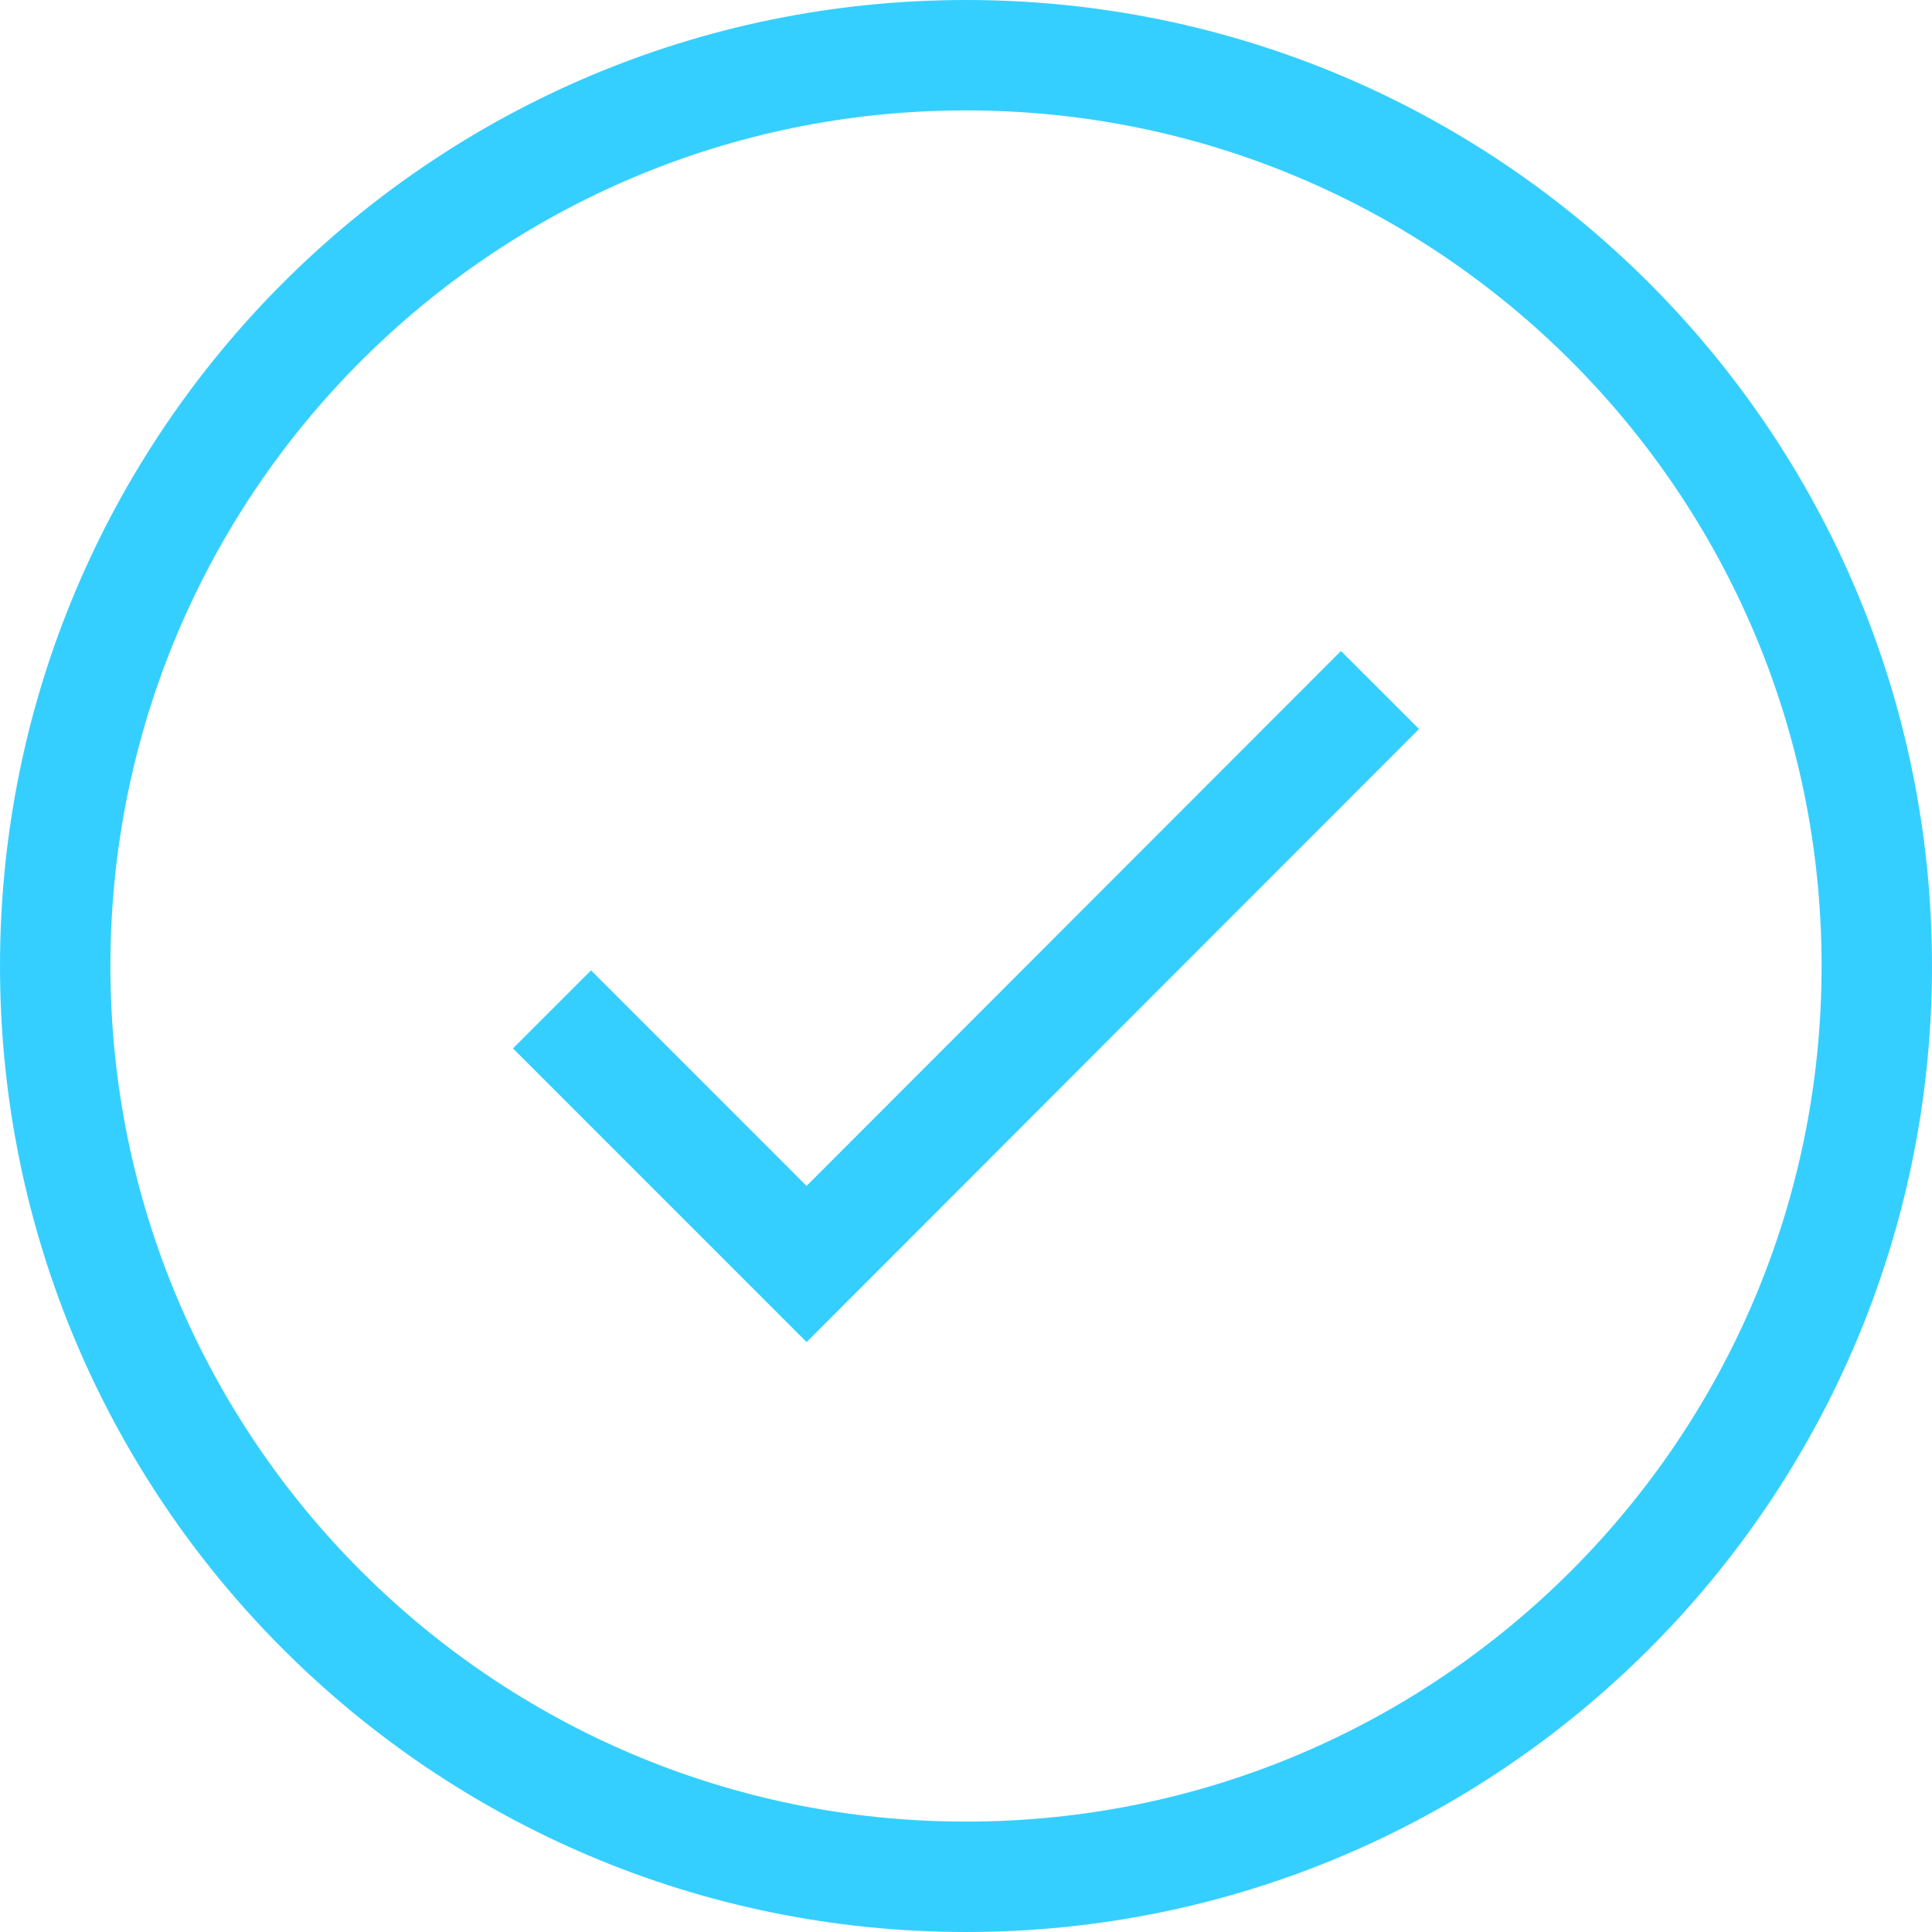
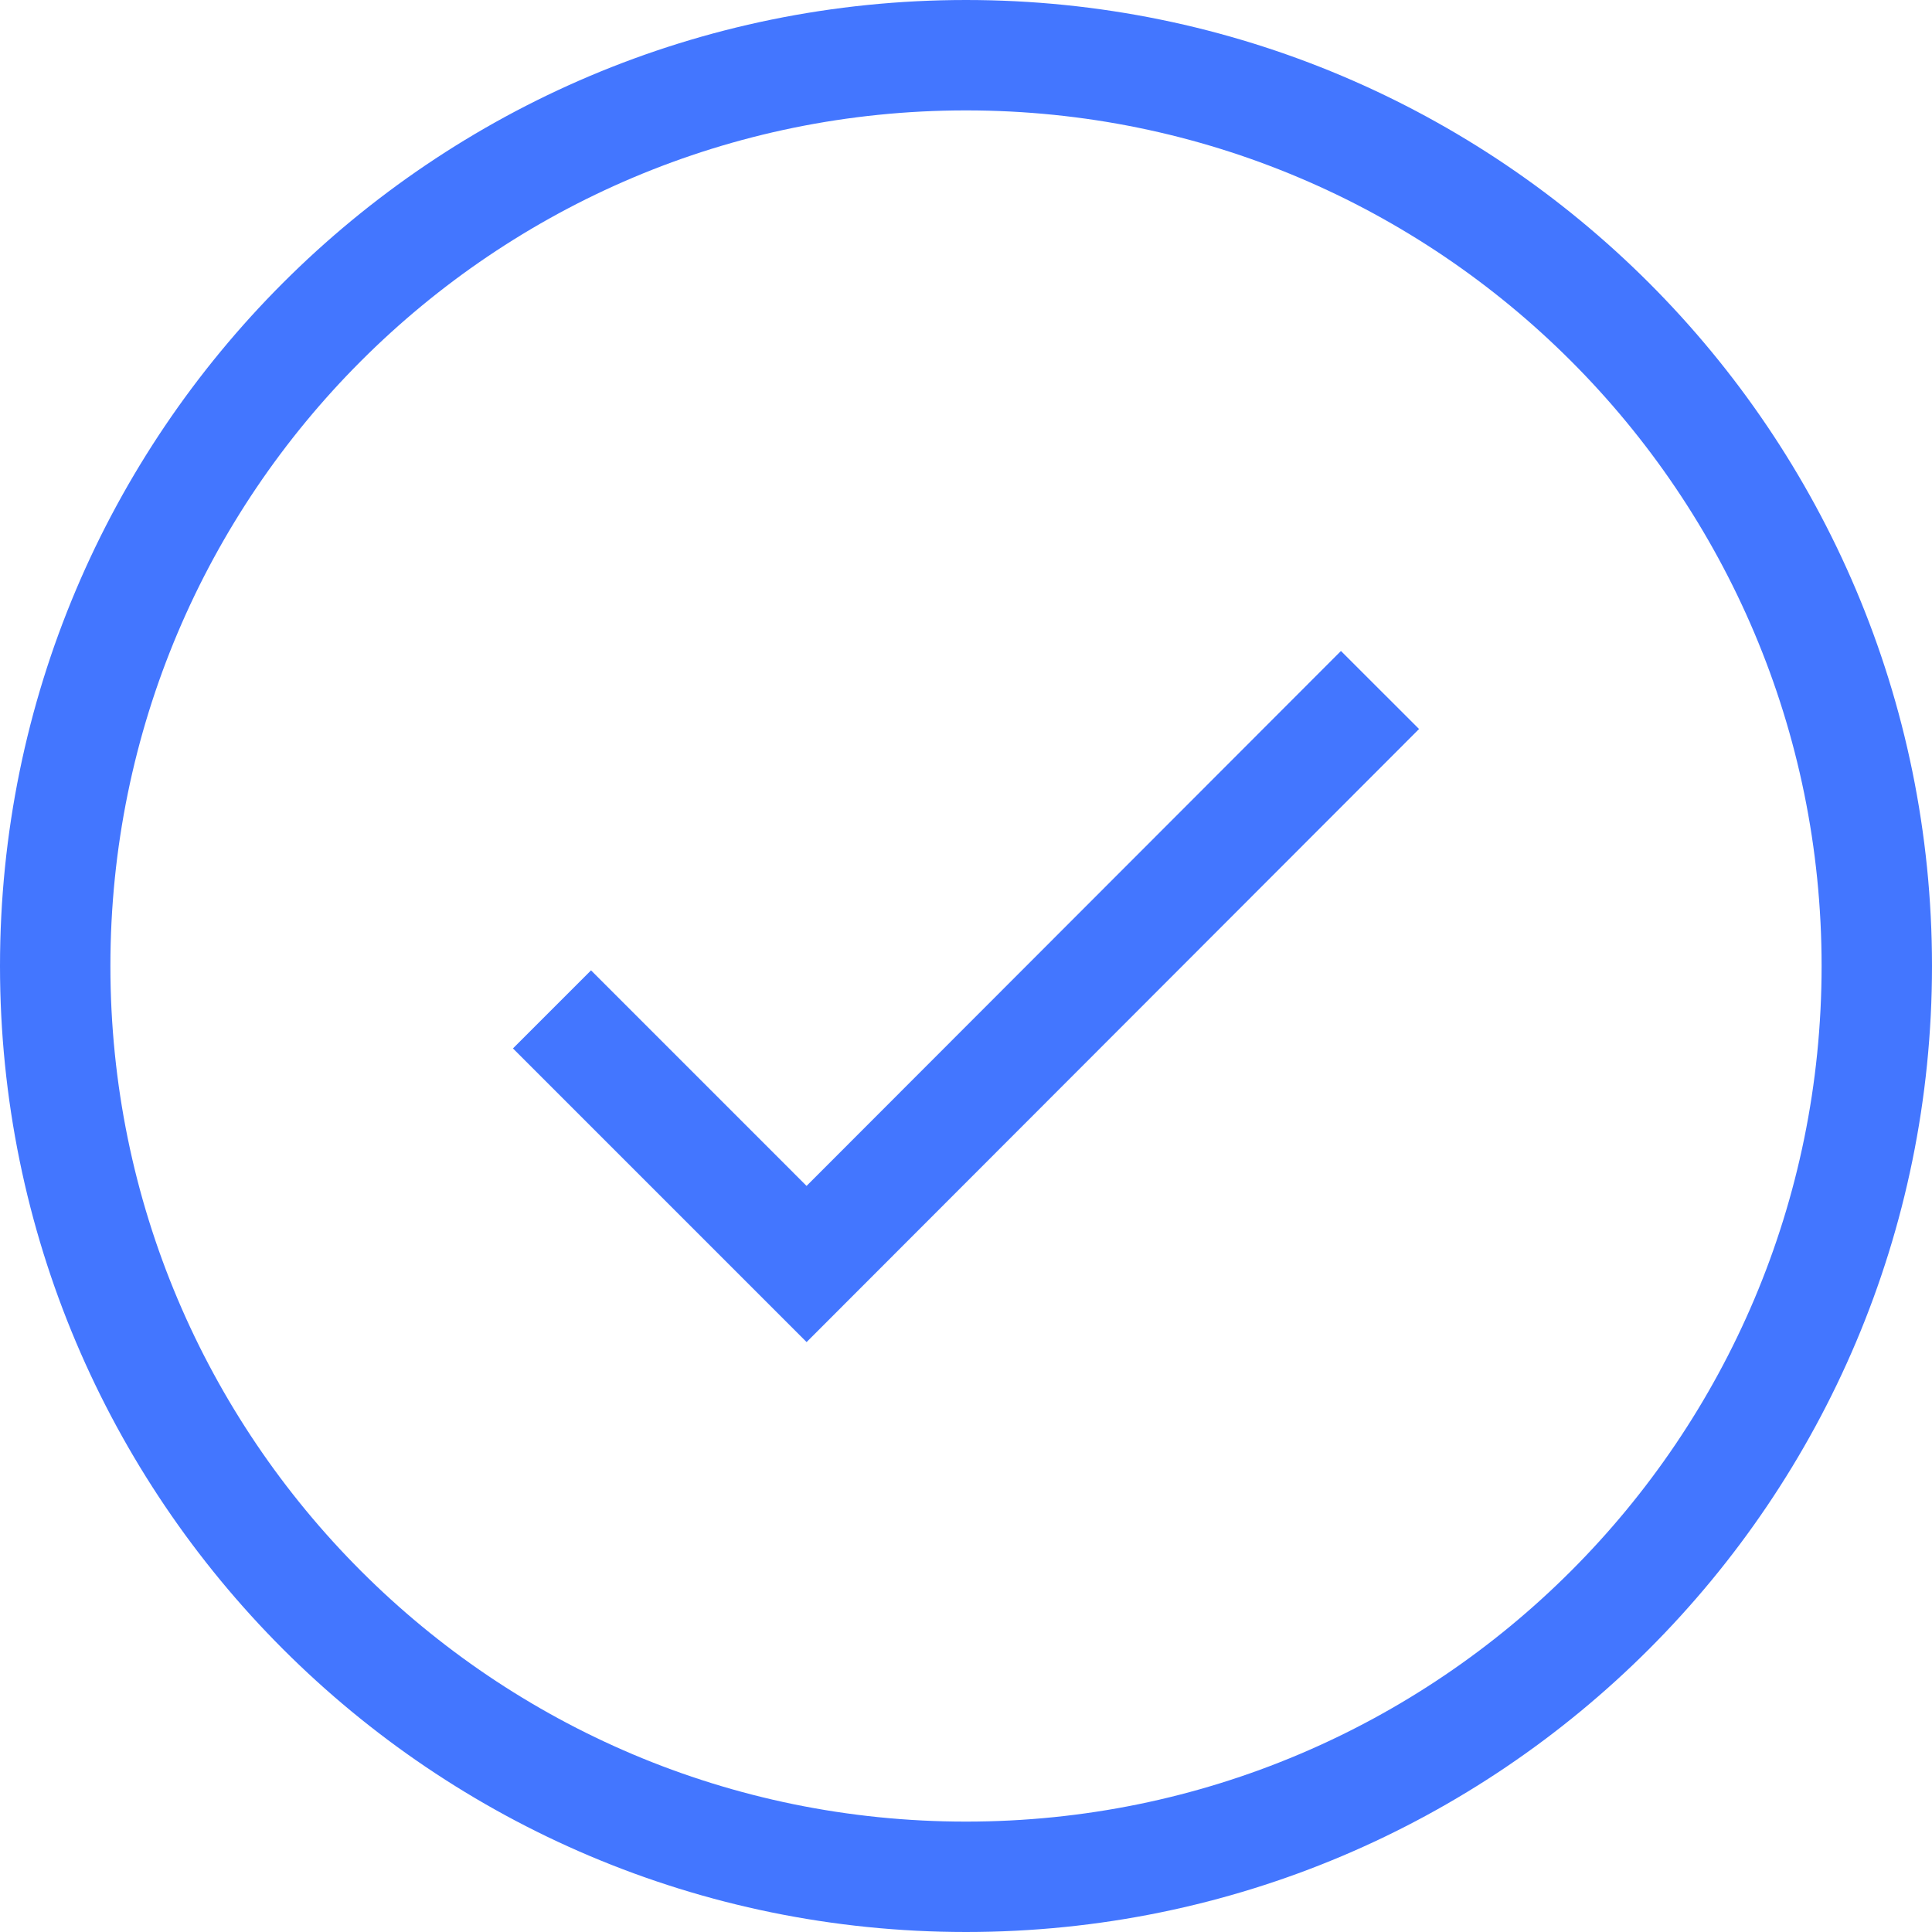
<svg xmlns="http://www.w3.org/2000/svg" width="70" height="70" viewBox="0 0 70 70" fill="none">
-   <path d="M20 36.572L29.224 45.797L50 25" stroke="#35CFFF" stroke-width="4" />
-   <circle cx="35" cy="35" r="33" stroke="#35CFFF" stroke-width="4" />
+   <path d="M20 36.572L29.224 45.797L50 25" stroke="#4376FF" stroke-width="4" />
+   <circle cx="35" cy="35" r="33" stroke="#4376FF" stroke-width="4" />
</svg>
